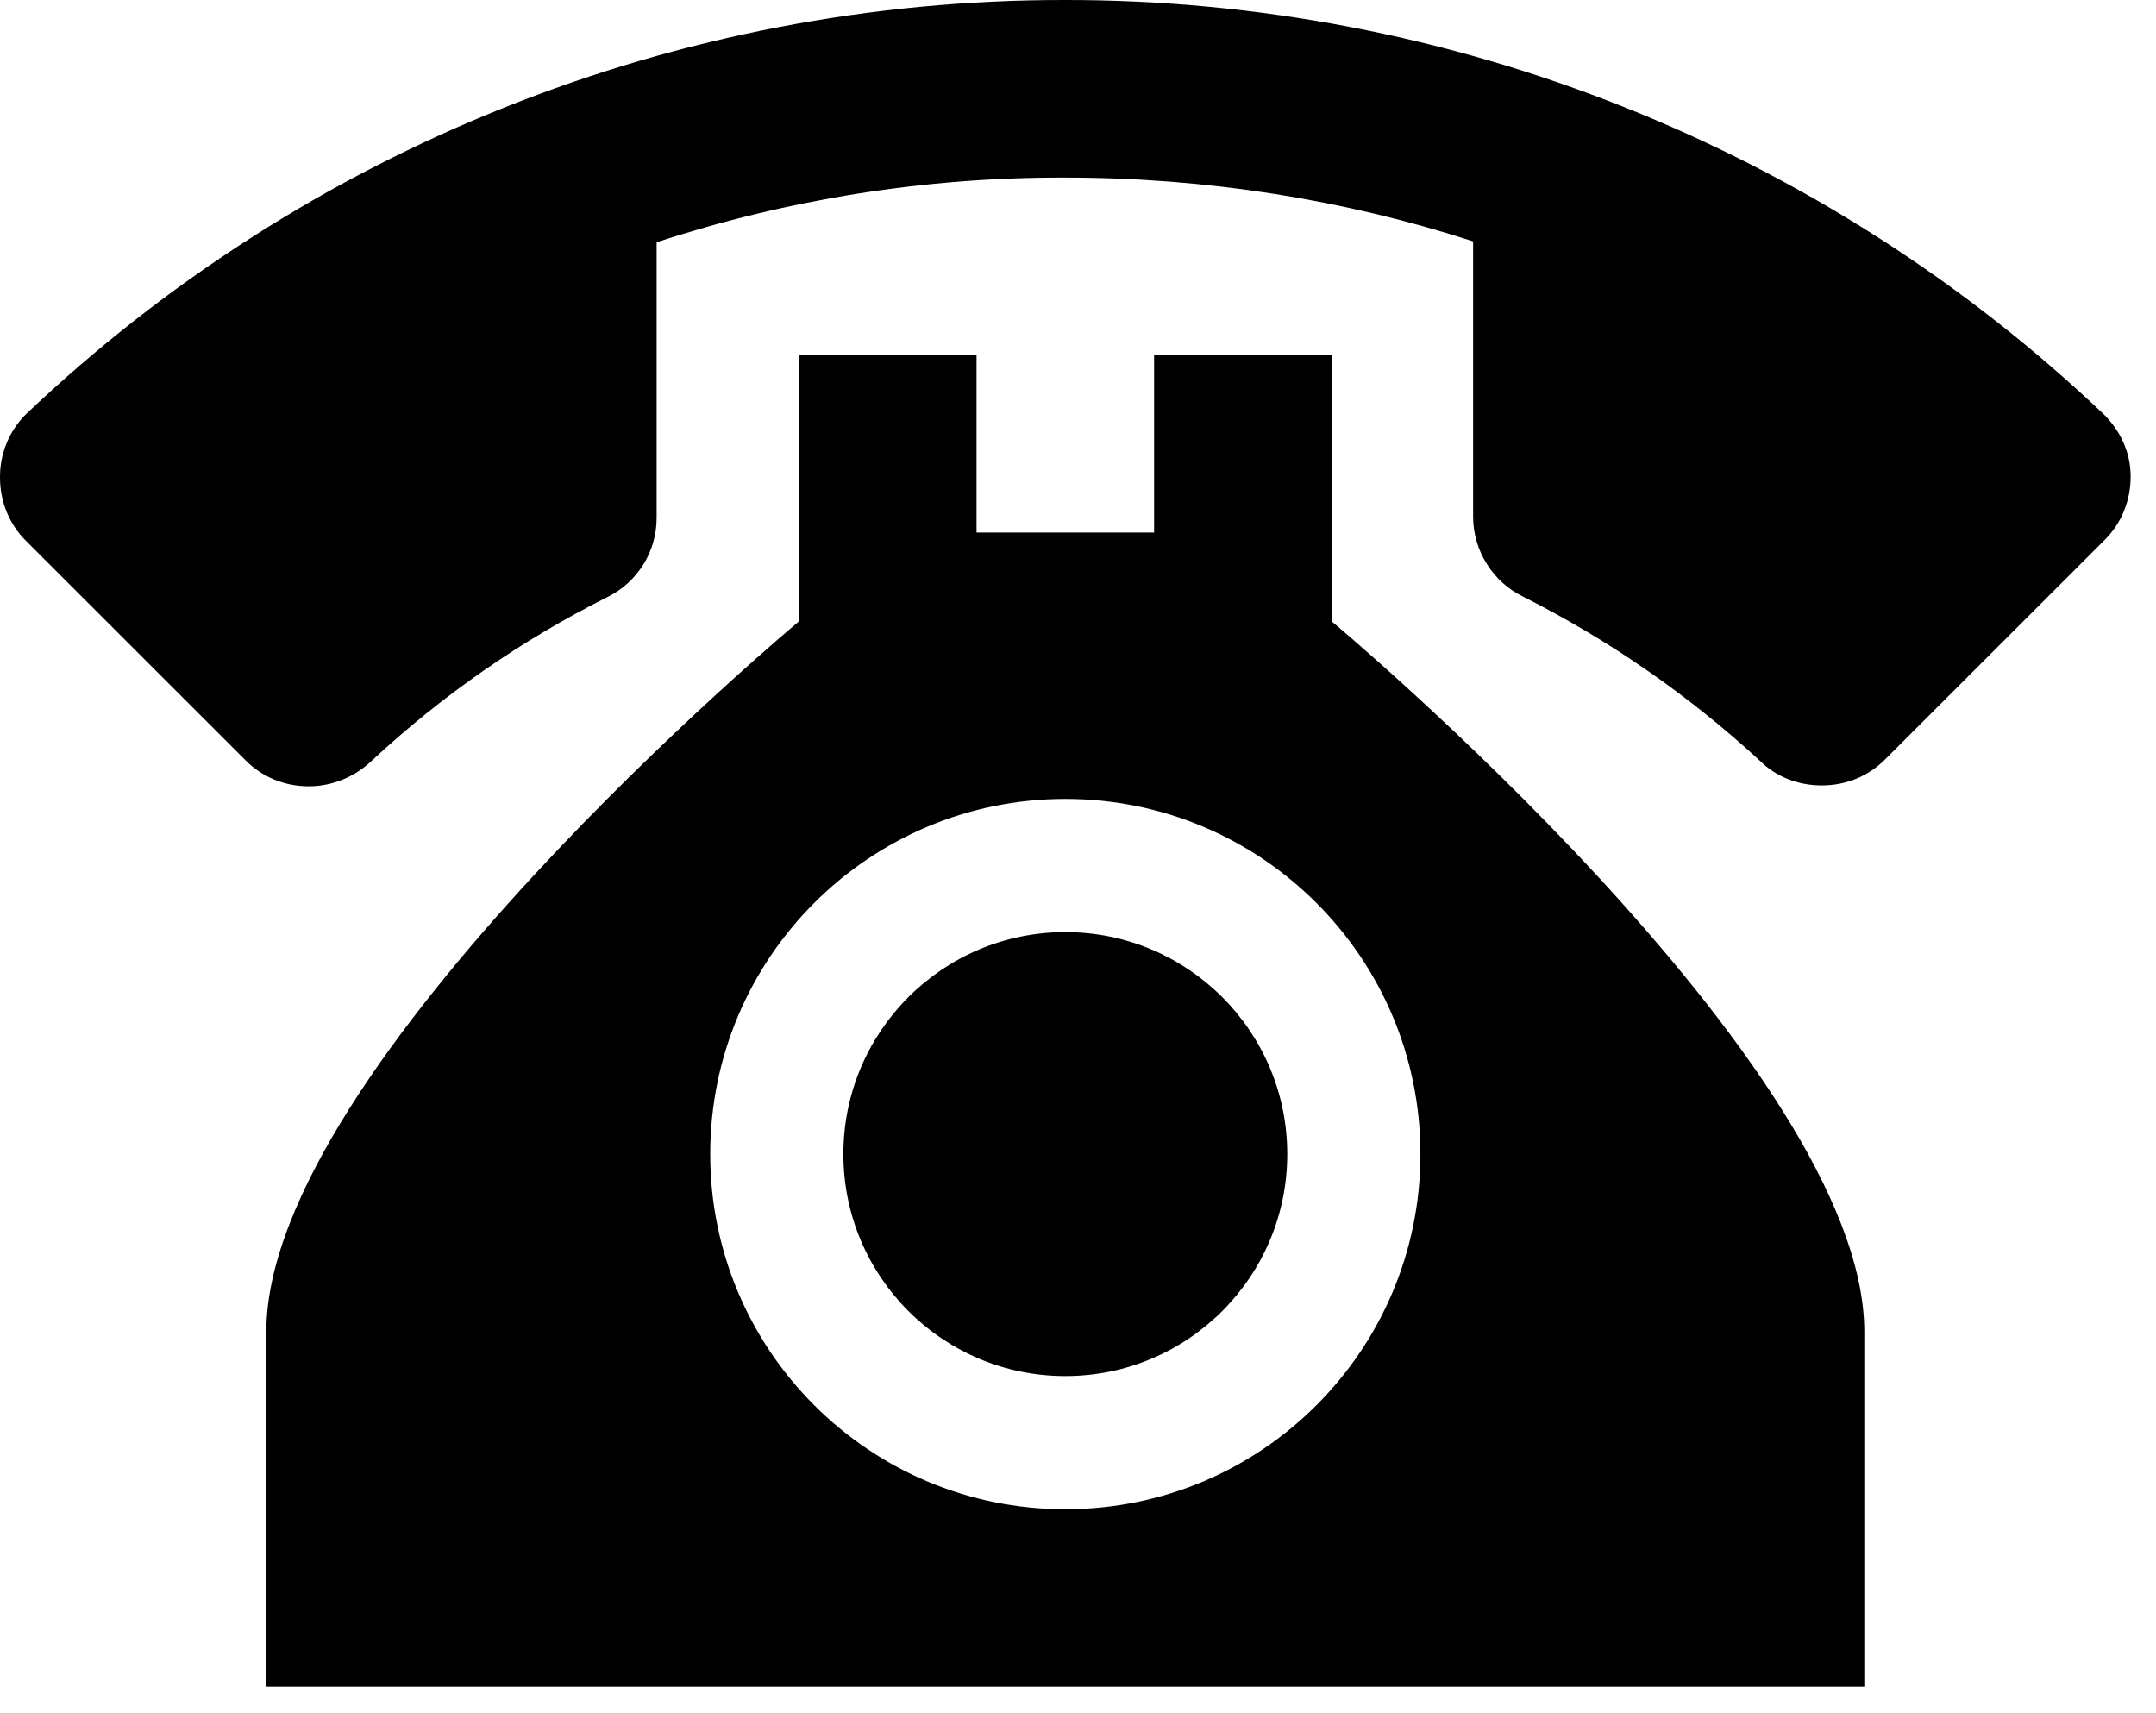
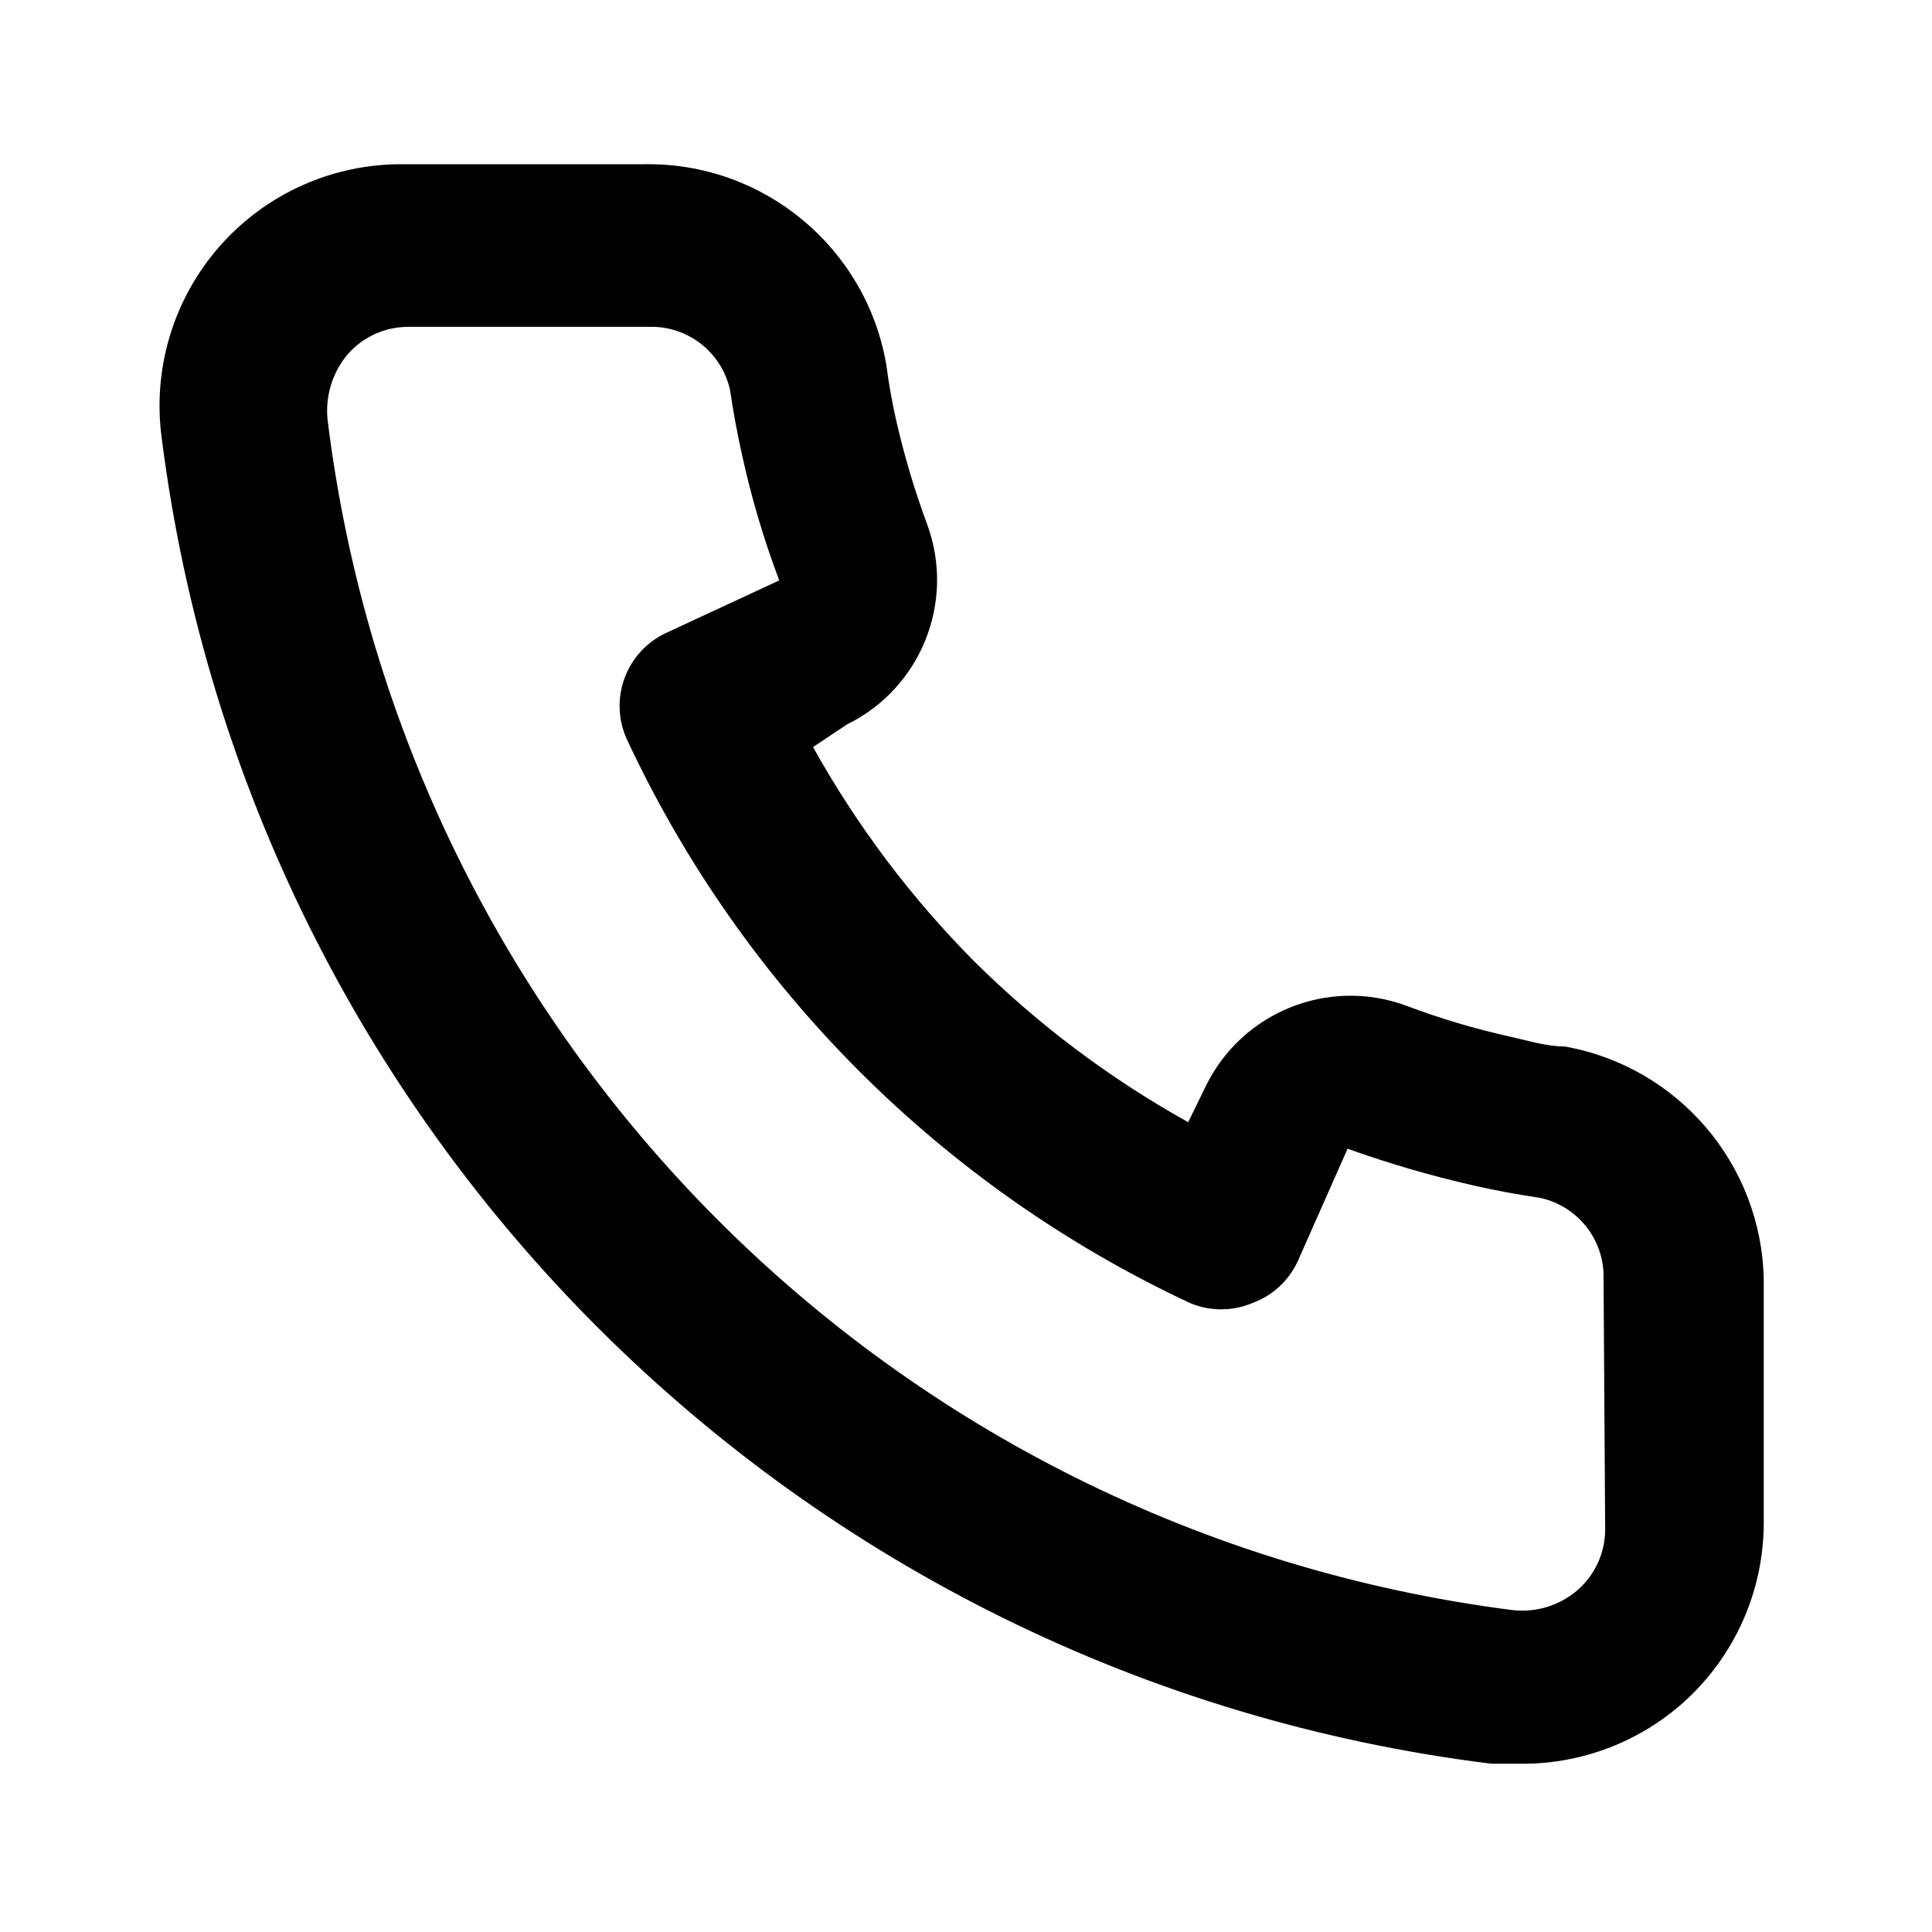
- <svg xmlns="http://www.w3.org/2000/svg" viewBox="0 0 34 27" fill-rule="evenodd" clip-rule="evenodd" stroke-linejoin="round" stroke-miterlimit="1.414">
-   <path d="M16.792 0A23.749 23.749 0 00.405 6.535 1.392 1.392 0 000 7.528c0 .392.153.743.405.995l3.472 3.47c.252.252.601.405.993.405.378 0 .727-.154.979-.391a15.986 15.986 0 013.724-2.59 1.39 1.39 0 00.782-1.258V3.82a20.453 20.453 0 016.437-1.02c2.239 0 4.41.348 6.439 1.006v4.34c0 .545.32 1.034.782 1.258a16.445 16.445 0 013.738 2.589c.252.252.601.391.979.391.392 0 .741-.153.993-.405l3.472-3.47c.252-.252.405-.603.405-.995s-.169-.727-.421-.979A23.75 23.75 0 0016.792 0zM12.6 5.597v4.2s-8.4 7-8.4 11.2v5.6h25.2v-5.6c0-4.2-8.4-11.2-8.4-11.2v-4.2h-2.8v2.8h-2.8v-2.8h-2.8zm4.2 7a5.6 5.6 0 110 11.2 5.6 5.6 0 010-11.2zm0 2.1a3.5 3.5 0 100 7 3.5 3.5 0 000-7z" fill-rule="nonzero" />
+ <svg xmlns="http://www.w3.org/2000/svg" viewBox="0 0 24 24">
+   <path d="M19.44 13c-.22 0-.45-.07-.67-.12a9.44 9.44 0 01-1.31-.39 2 2 0 00-2.48 1l-.22.45a12.18 12.18 0 01-2.66-2 12.18 12.18 0 01-2-2.66l.42-.28a2 2 0 001-2.48 10.33 10.33 0 01-.39-1.31c-.05-.22-.09-.45-.12-.68a3 3 0 00-3-2.49h-3a3 3 0 00-3 3.41 19 19 0 0016.52 16.46h.38a3 3 0 002-.76 3 3 0 001-2.25v-3a3 3 0 00-2.47-2.9zm.5 6a1 1 0 01-.34.75 1.05 1.05 0 01-.82.25A17 17 0 014.07 5.22a1.09 1.09 0 01.25-.82 1 1 0 01.75-.34h3a1 1 0 011 .79q.06.41.15.81a11.12 11.12 0 00.46 1.55l-1.4.65a1 1 0 00-.49 1.33 14.49 14.49 0 007 7 1 1 0 00.76 0 1 1 0 00.57-.52l.62-1.4a13.69 13.69 0 001.58.46q.4.09.81.15a1 1 0 01.79 1z" />
</svg>
